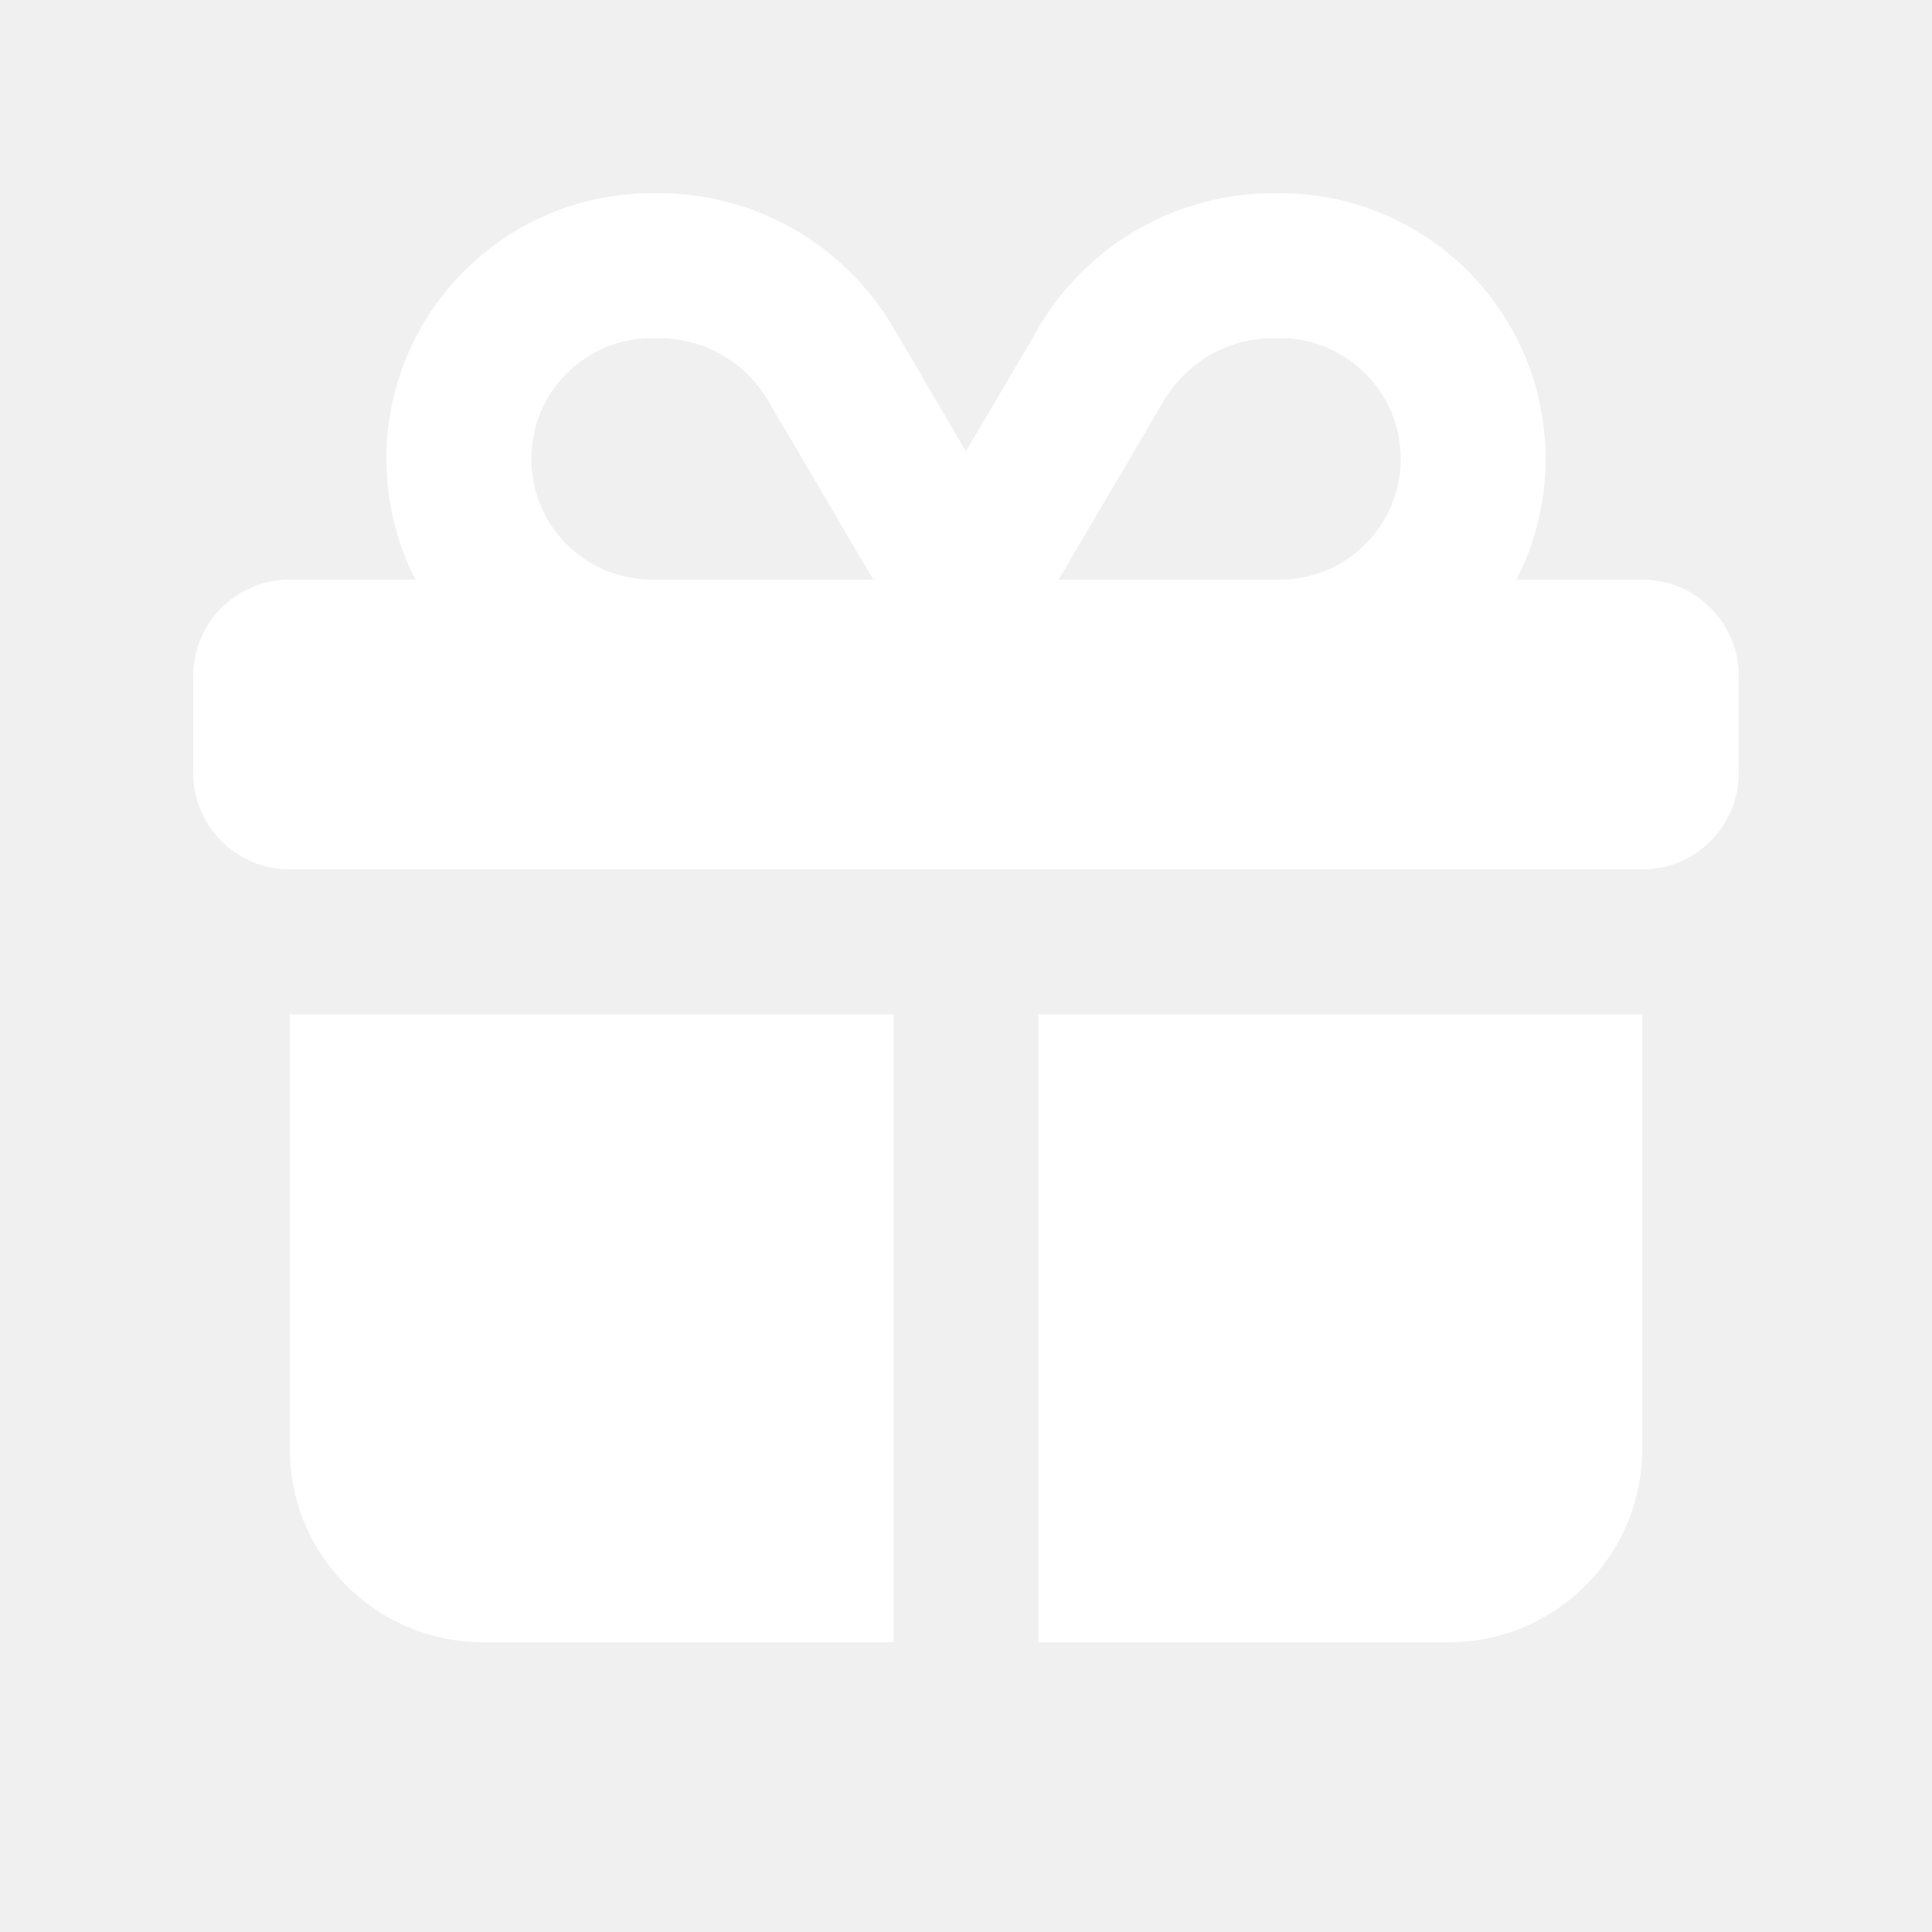
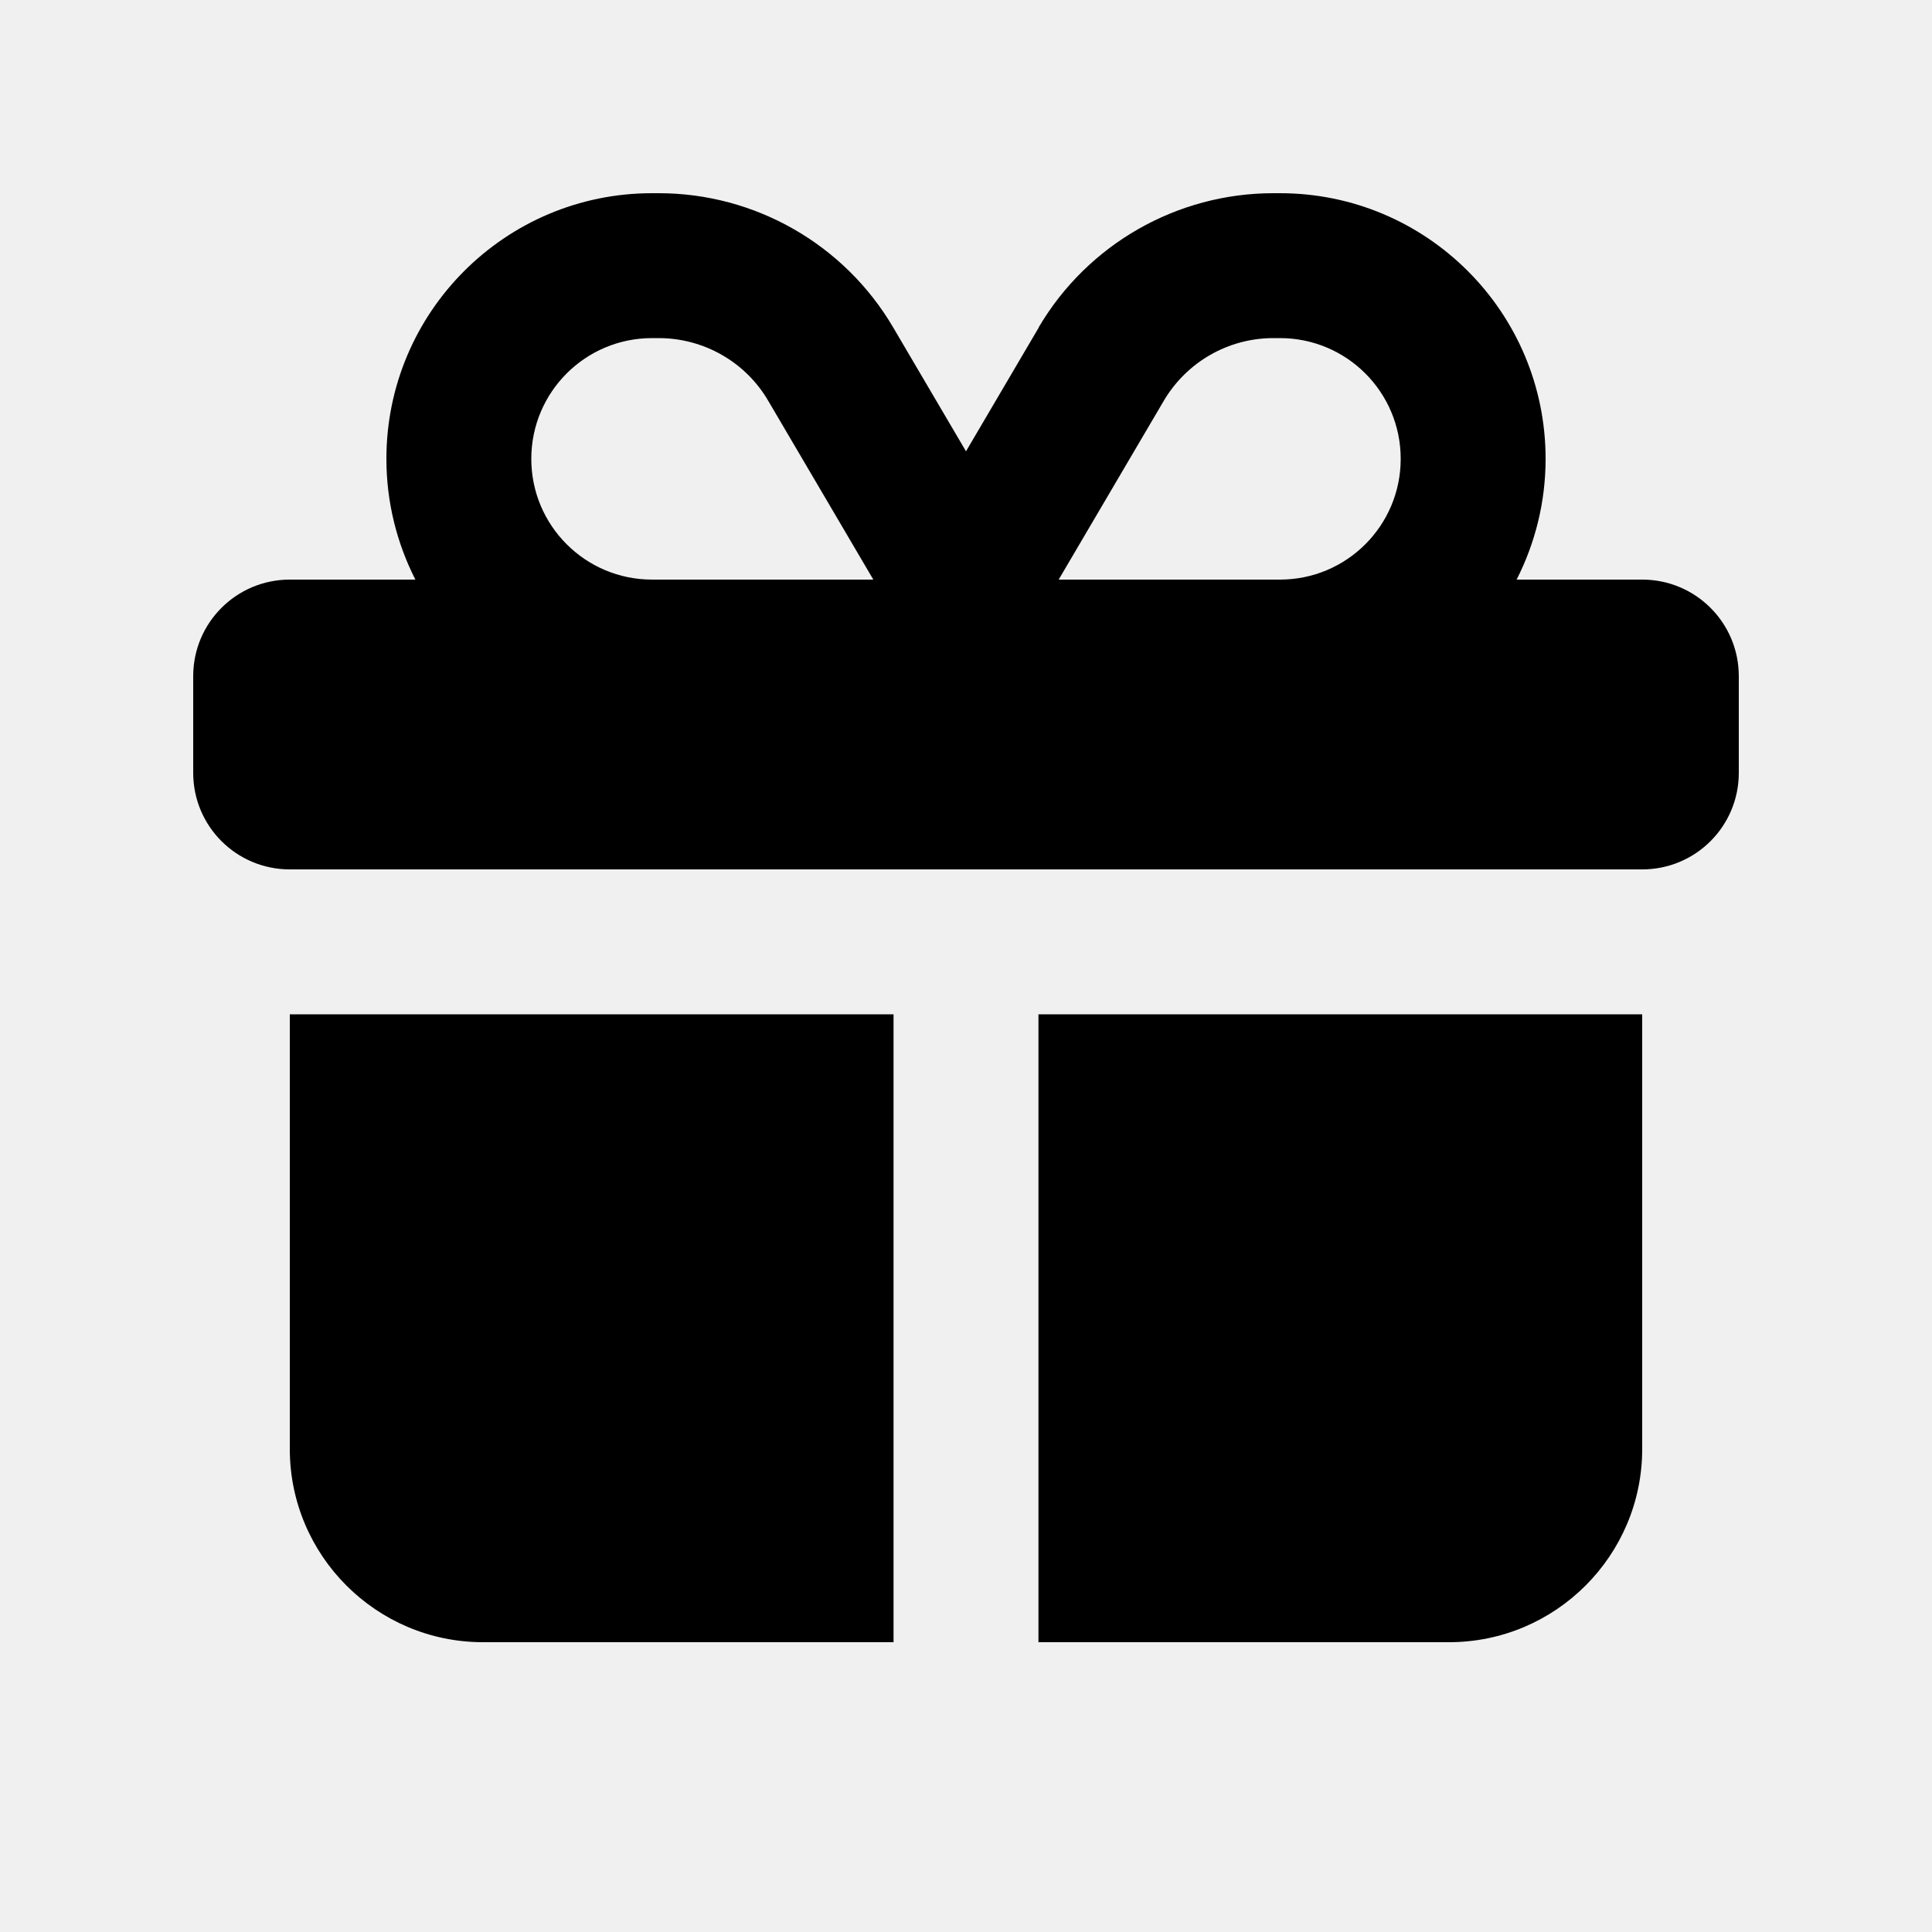
<svg xmlns="http://www.w3.org/2000/svg" viewBox="0 0 640 640">
-   <path fill="#ffffff" d="M385.5 132.8C393.1 119.9 406.9 112 421.8 112L424 112C446.1 112 464 129.9 464 152C464 174.1 446.1 192 424 192L350.7 192L385.5 132.8zM254.5 132.8L289.3 192L216 192C193.9 192 176 174.1 176 152C176 129.9 193.9 112 216 112L218.2 112C233.1 112 247 119.9 254.5 132.8zM344.1 108.5L320 149.5L295.9 108.5C279.7 80.9 250.1 64 218.2 64L216 64C167.4 64 128 103.4 128 152C128 166.4 131.5 180 137.6 192L96 192C78.3 192 64 206.3 64 224L64 256C64 273.7 78.3 288 96 288L544 288C561.7 288 576 273.7 576 256L576 224C576 206.3 561.7 192 544 192L502.4 192C508.5 180 512 166.4 512 152C512 103.4 472.6 64 424 64L421.8 64C389.9 64 360.3 80.9 344.1 108.4zM544 336L344 336L344 544L480 544C515.3 544 544 515.3 544 480L544 336zM296 336L96 336L96 480C96 515.3 124.7 544 160 544L296 544L296 336z" />
+   <path fill="oklch(62.7% 0.265 303.9)" d="M385.5 132.8C393.1 119.9 406.9 112 421.8 112L424 112C446.1 112 464 129.9 464 152C464 174.1 446.1 192 424 192L350.7 192L385.5 132.8zM254.5 132.8L289.3 192L216 192C193.9 192 176 174.1 176 152C176 129.9 193.9 112 216 112L218.2 112C233.1 112 247 119.9 254.5 132.8zM344.1 108.5L320 149.5L295.9 108.5C279.7 80.9 250.1 64 218.2 64L216 64C167.4 64 128 103.4 128 152C128 166.4 131.5 180 137.6 192L96 192C78.3 192 64 206.3 64 224L64 256C64 273.7 78.3 288 96 288L544 288C561.7 288 576 273.7 576 256L576 224C576 206.3 561.7 192 544 192L502.4 192C508.5 180 512 166.4 512 152C512 103.4 472.6 64 424 64L421.8 64C389.9 64 360.3 80.9 344.1 108.4zM544 336L344 336L344 544L480 544C515.3 544 544 515.3 544 480L544 336zM296 336L96 336L96 480C96 515.3 124.7 544 160 544L296 544L296 336z" />
</svg>
